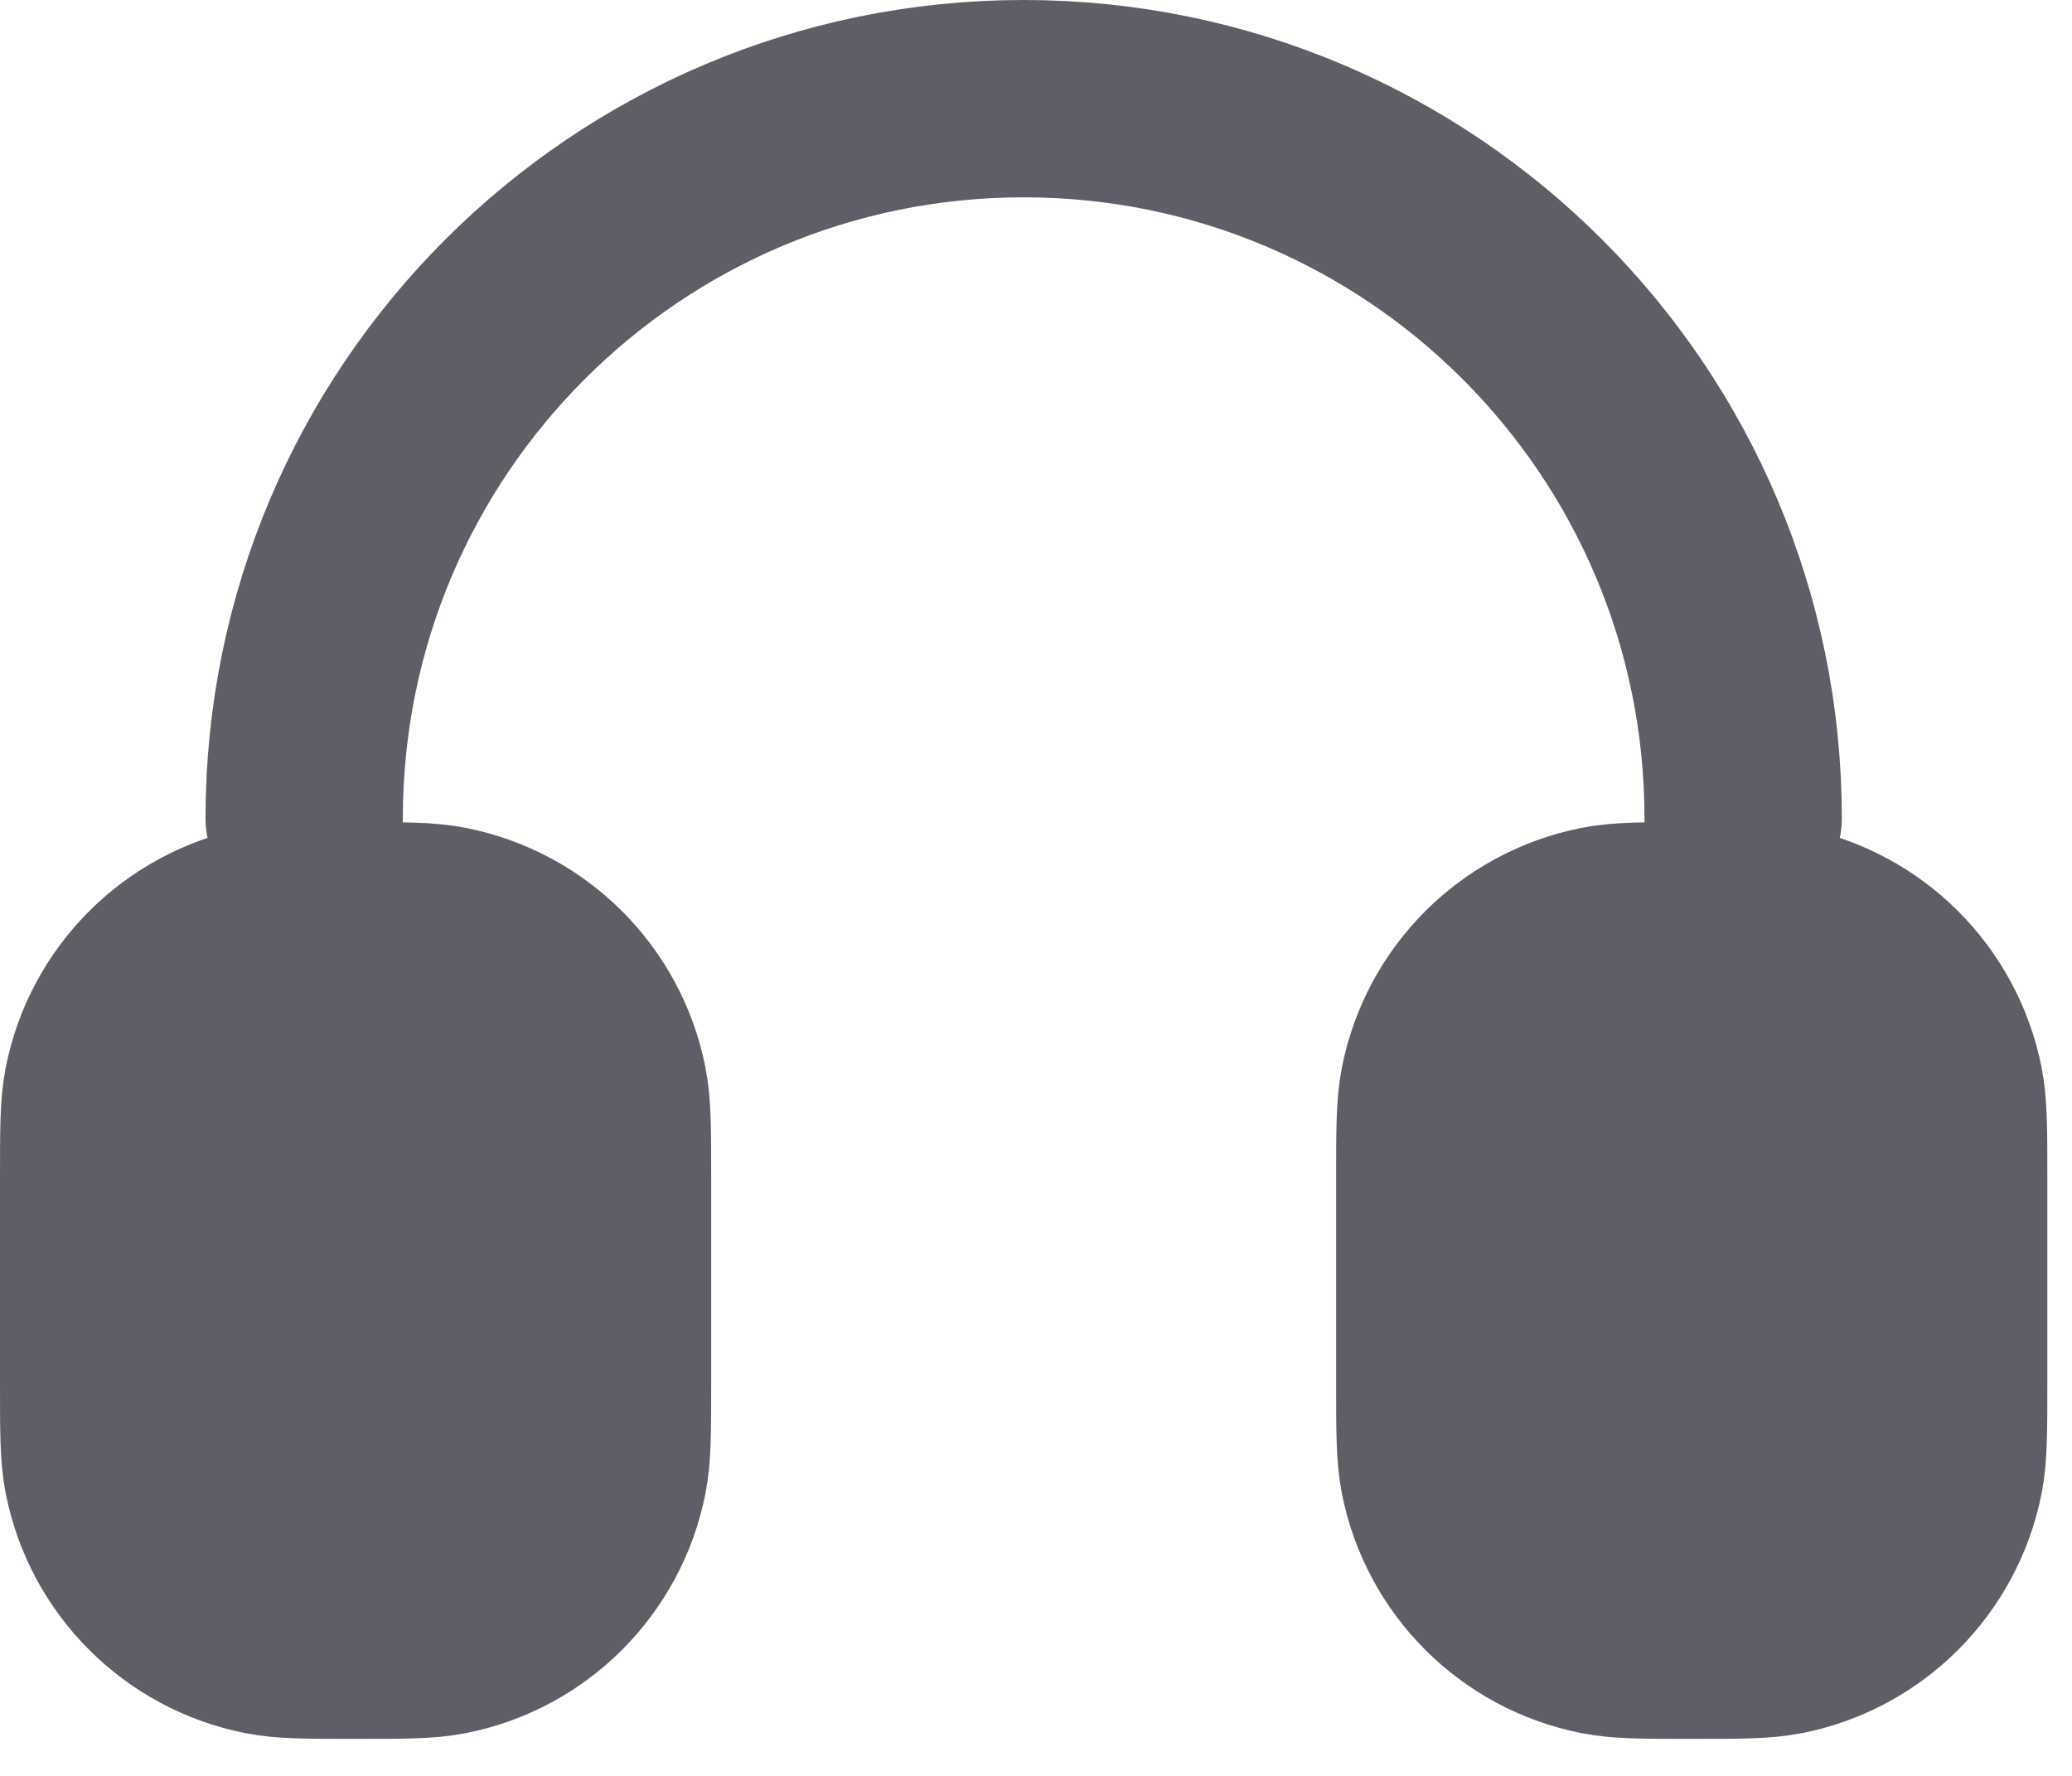
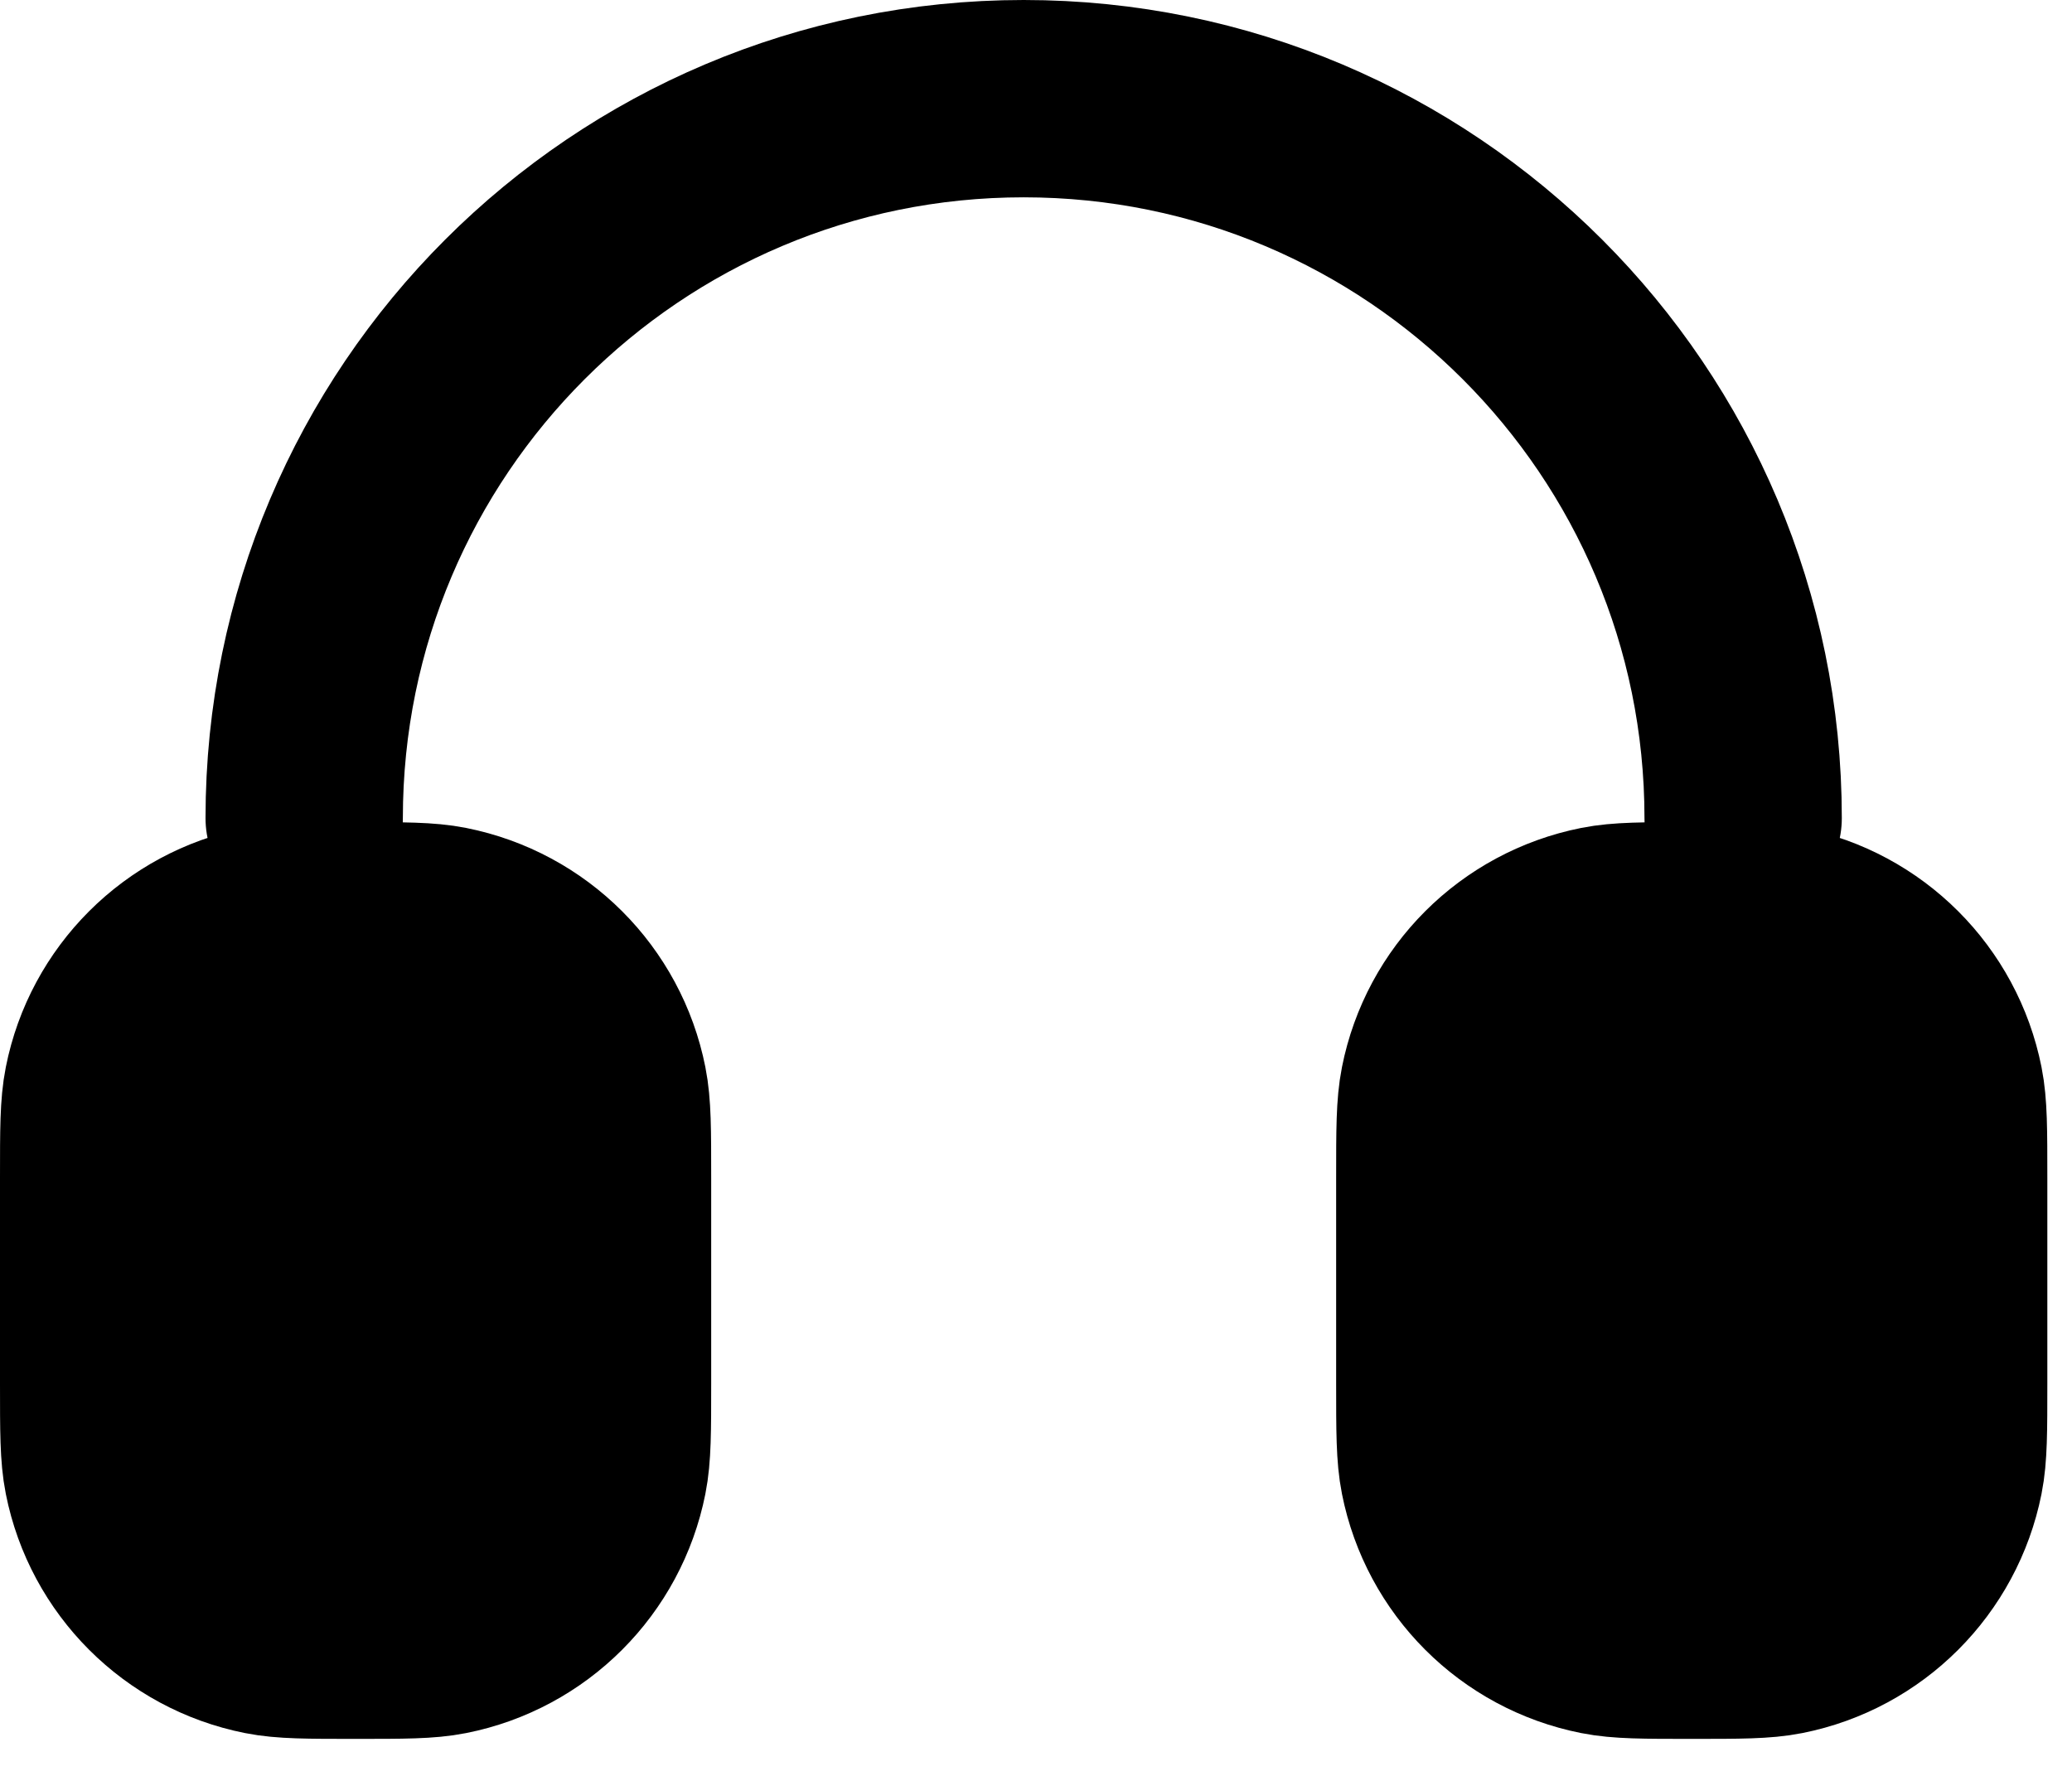
<svg xmlns="http://www.w3.org/2000/svg" width="21" height="18" viewBox="0 0 21 18" fill="none">
-   <path d="M6.208 11.938V14.021C6.208 14.505 6.208 14.747 6.168 14.948C6.004 15.774 5.358 16.421 4.531 16.585C4.33 16.625 4.088 16.625 3.604 16.625C3.12 16.625 2.878 16.625 2.677 16.585C1.851 16.421 1.204 15.774 1.04 14.948C1 14.747 1 14.505 1 14.021V11.938C1 11.454 1 11.211 1.04 11.01C1.204 10.183 1.851 9.538 2.677 9.373C2.878 9.333 3.12 9.333 3.604 9.333C4.088 9.333 4.33 9.333 4.531 9.373C5.358 9.538 6.004 10.183 6.168 11.01C6.208 11.211 6.208 11.454 6.208 11.938Z" fill="#5E5E66" />
-   <path d="M14.542 11.938V14.021C14.542 14.505 14.542 14.747 14.582 14.948C14.746 15.774 15.392 16.421 16.219 16.585C16.42 16.625 16.662 16.625 17.146 16.625C17.63 16.625 17.872 16.625 18.073 16.585C18.899 16.421 19.545 15.774 19.71 14.948C19.75 14.747 19.75 14.505 19.75 14.021V11.938C19.75 11.454 19.75 11.211 19.71 11.01C19.545 10.183 18.899 9.538 18.073 9.373C17.872 9.333 17.63 9.333 17.146 9.333C16.662 9.333 16.42 9.333 16.219 9.373C15.392 9.538 14.746 10.183 14.582 11.01C14.542 11.211 14.542 11.454 14.542 11.938Z" fill="#5E5E66" />
-   <path d="M17.667 8.292C17.667 4.265 14.402 1 10.375 1C6.348 1 3.083 4.265 3.083 8.292M14.542 11.938V14.021C14.542 14.505 14.542 14.747 14.582 14.948C14.746 15.774 15.392 16.421 16.219 16.585C16.42 16.625 16.662 16.625 17.146 16.625C17.63 16.625 17.872 16.625 18.073 16.585C18.899 16.421 19.545 15.774 19.71 14.948C19.75 14.747 19.75 14.505 19.75 14.021V11.938C19.75 11.454 19.75 11.211 19.71 11.01C19.545 10.183 18.899 9.538 18.073 9.373C17.872 9.333 17.63 9.333 17.146 9.333C16.662 9.333 16.42 9.333 16.219 9.373C15.392 9.538 14.746 10.183 14.582 11.01C14.542 11.211 14.542 11.454 14.542 11.938ZM6.208 11.938V14.021C6.208 14.505 6.208 14.747 6.168 14.948C6.004 15.774 5.358 16.421 4.531 16.585C4.33 16.625 4.088 16.625 3.604 16.625C3.12 16.625 2.878 16.625 2.677 16.585C1.851 16.421 1.204 15.774 1.04 14.948C1 14.747 1 14.505 1 14.021V11.938C1 11.454 1 11.211 1.04 11.01C1.204 10.183 1.851 9.538 2.677 9.373C2.878 9.333 3.12 9.333 3.604 9.333C4.088 9.333 4.33 9.333 4.531 9.373C5.358 9.538 6.004 10.183 6.168 11.01C6.208 11.211 6.208 11.454 6.208 11.938Z" stroke="#5E5E66" stroke-width="2" stroke-linecap="round" stroke-linejoin="round" />
+   <path d="M6.208 11.938V14.021C6.208 14.505 6.208 14.747 6.168 14.948C6.004 15.774 5.358 16.421 4.531 16.585C4.33 16.625 4.088 16.625 3.604 16.625C3.12 16.625 2.878 16.625 2.677 16.585C1.851 16.421 1.204 15.774 1.04 14.948C1 14.747 1 14.505 1 14.021V11.938C1 11.454 1 11.211 1.04 11.01C1.204 10.183 1.851 9.538 2.677 9.373C2.878 9.333 3.12 9.333 3.604 9.333C4.088 9.333 4.33 9.333 4.531 9.373C5.358 9.538 6.004 10.183 6.168 11.01C6.208 11.211 6.208 11.454 6.208 11.938Z" fill="currentColor" />
+   <path d="M14.542 11.938V14.021C14.542 14.505 14.542 14.747 14.582 14.948C14.746 15.774 15.392 16.421 16.219 16.585C16.42 16.625 16.662 16.625 17.146 16.625C17.63 16.625 17.872 16.625 18.073 16.585C18.899 16.421 19.545 15.774 19.71 14.948C19.75 14.747 19.75 14.505 19.75 14.021V11.938C19.75 11.454 19.75 11.211 19.71 11.01C19.545 10.183 18.899 9.538 18.073 9.373C17.872 9.333 17.63 9.333 17.146 9.333C16.662 9.333 16.42 9.333 16.219 9.373C15.392 9.538 14.746 10.183 14.582 11.01C14.542 11.211 14.542 11.454 14.542 11.938Z" fill="currentColor" />
+   <path d="M17.667 8.292C17.667 4.265 14.402 1 10.375 1C6.348 1 3.083 4.265 3.083 8.292M14.542 11.938V14.021C14.542 14.505 14.542 14.747 14.582 14.948C14.746 15.774 15.392 16.421 16.219 16.585C16.42 16.625 16.662 16.625 17.146 16.625C17.63 16.625 17.872 16.625 18.073 16.585C18.899 16.421 19.545 15.774 19.71 14.948C19.75 14.747 19.75 14.505 19.75 14.021V11.938C19.75 11.454 19.75 11.211 19.71 11.01C19.545 10.183 18.899 9.538 18.073 9.373C17.872 9.333 17.63 9.333 17.146 9.333C16.662 9.333 16.42 9.333 16.219 9.373C15.392 9.538 14.746 10.183 14.582 11.01C14.542 11.211 14.542 11.454 14.542 11.938ZM6.208 11.938V14.021C6.208 14.505 6.208 14.747 6.168 14.948C6.004 15.774 5.358 16.421 4.531 16.585C4.33 16.625 4.088 16.625 3.604 16.625C3.12 16.625 2.878 16.625 2.677 16.585C1.851 16.421 1.204 15.774 1.04 14.948C1 14.747 1 14.505 1 14.021V11.938C1 11.454 1 11.211 1.04 11.01C1.204 10.183 1.851 9.538 2.677 9.373C2.878 9.333 3.12 9.333 3.604 9.333C4.088 9.333 4.33 9.333 4.531 9.373C5.358 9.538 6.004 10.183 6.168 11.01C6.208 11.211 6.208 11.454 6.208 11.938Z" stroke="currentColor" stroke-width="2" stroke-linecap="round" stroke-linejoin="round" />
</svg>
